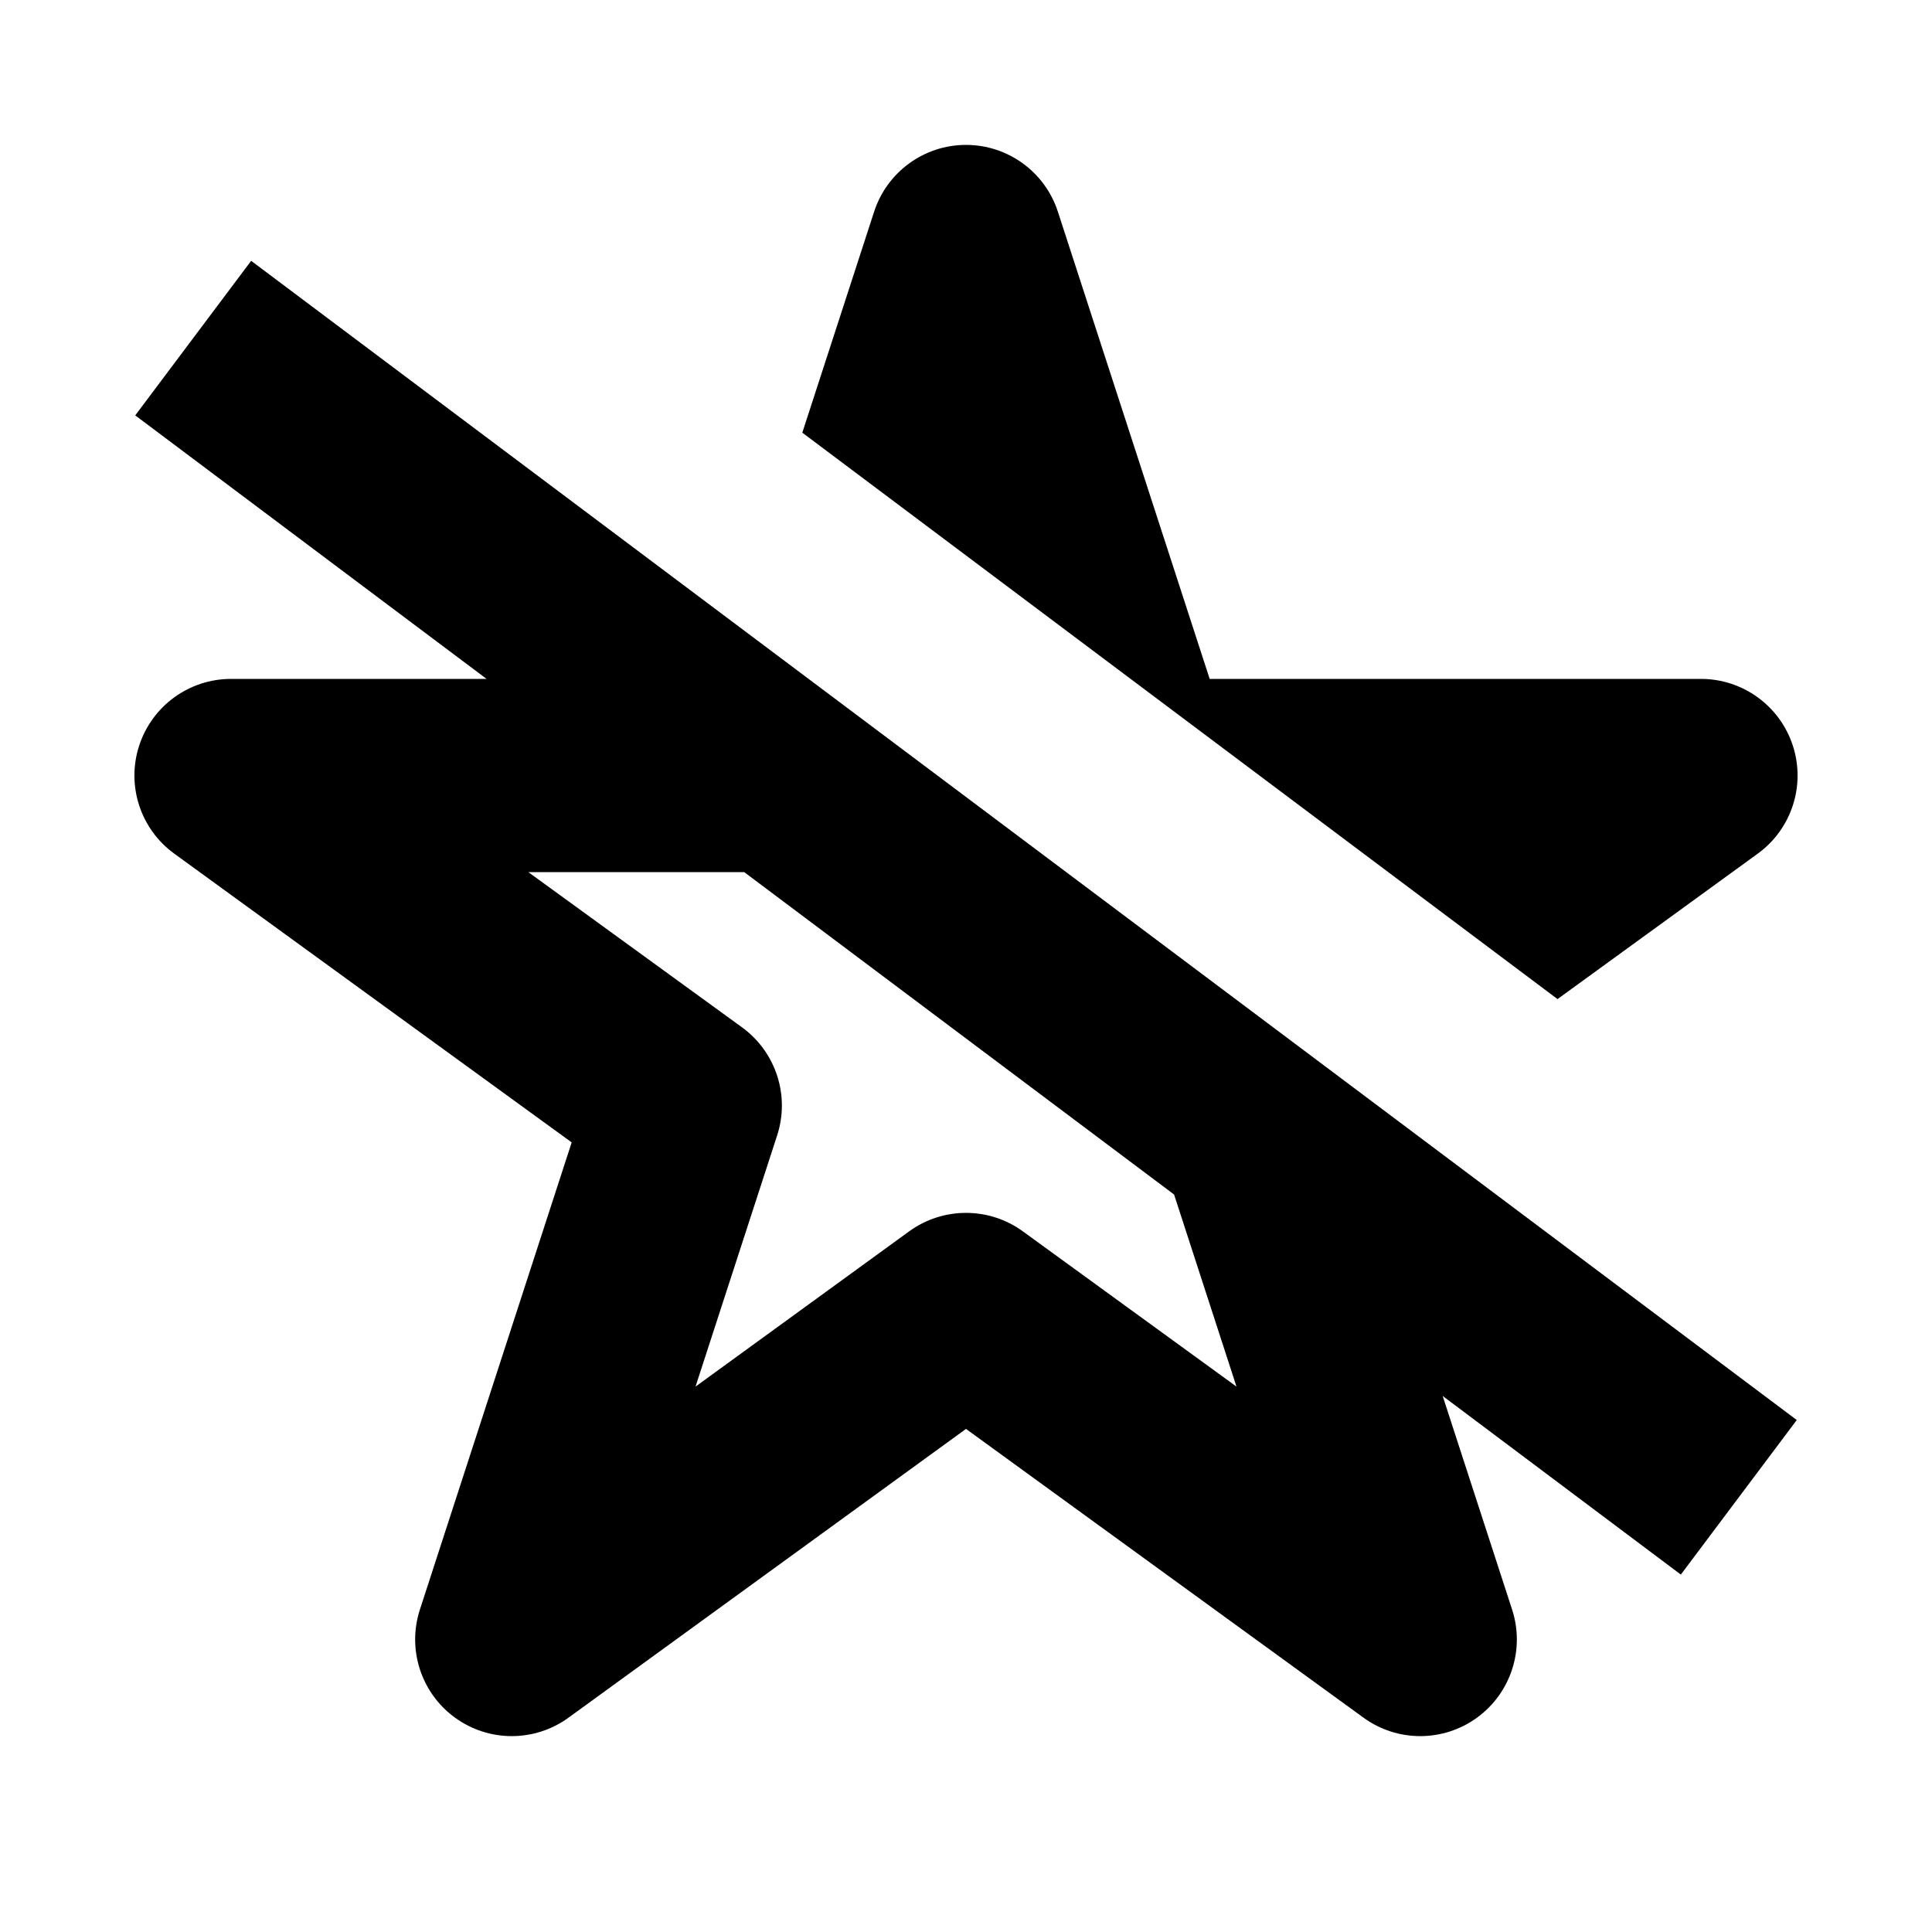
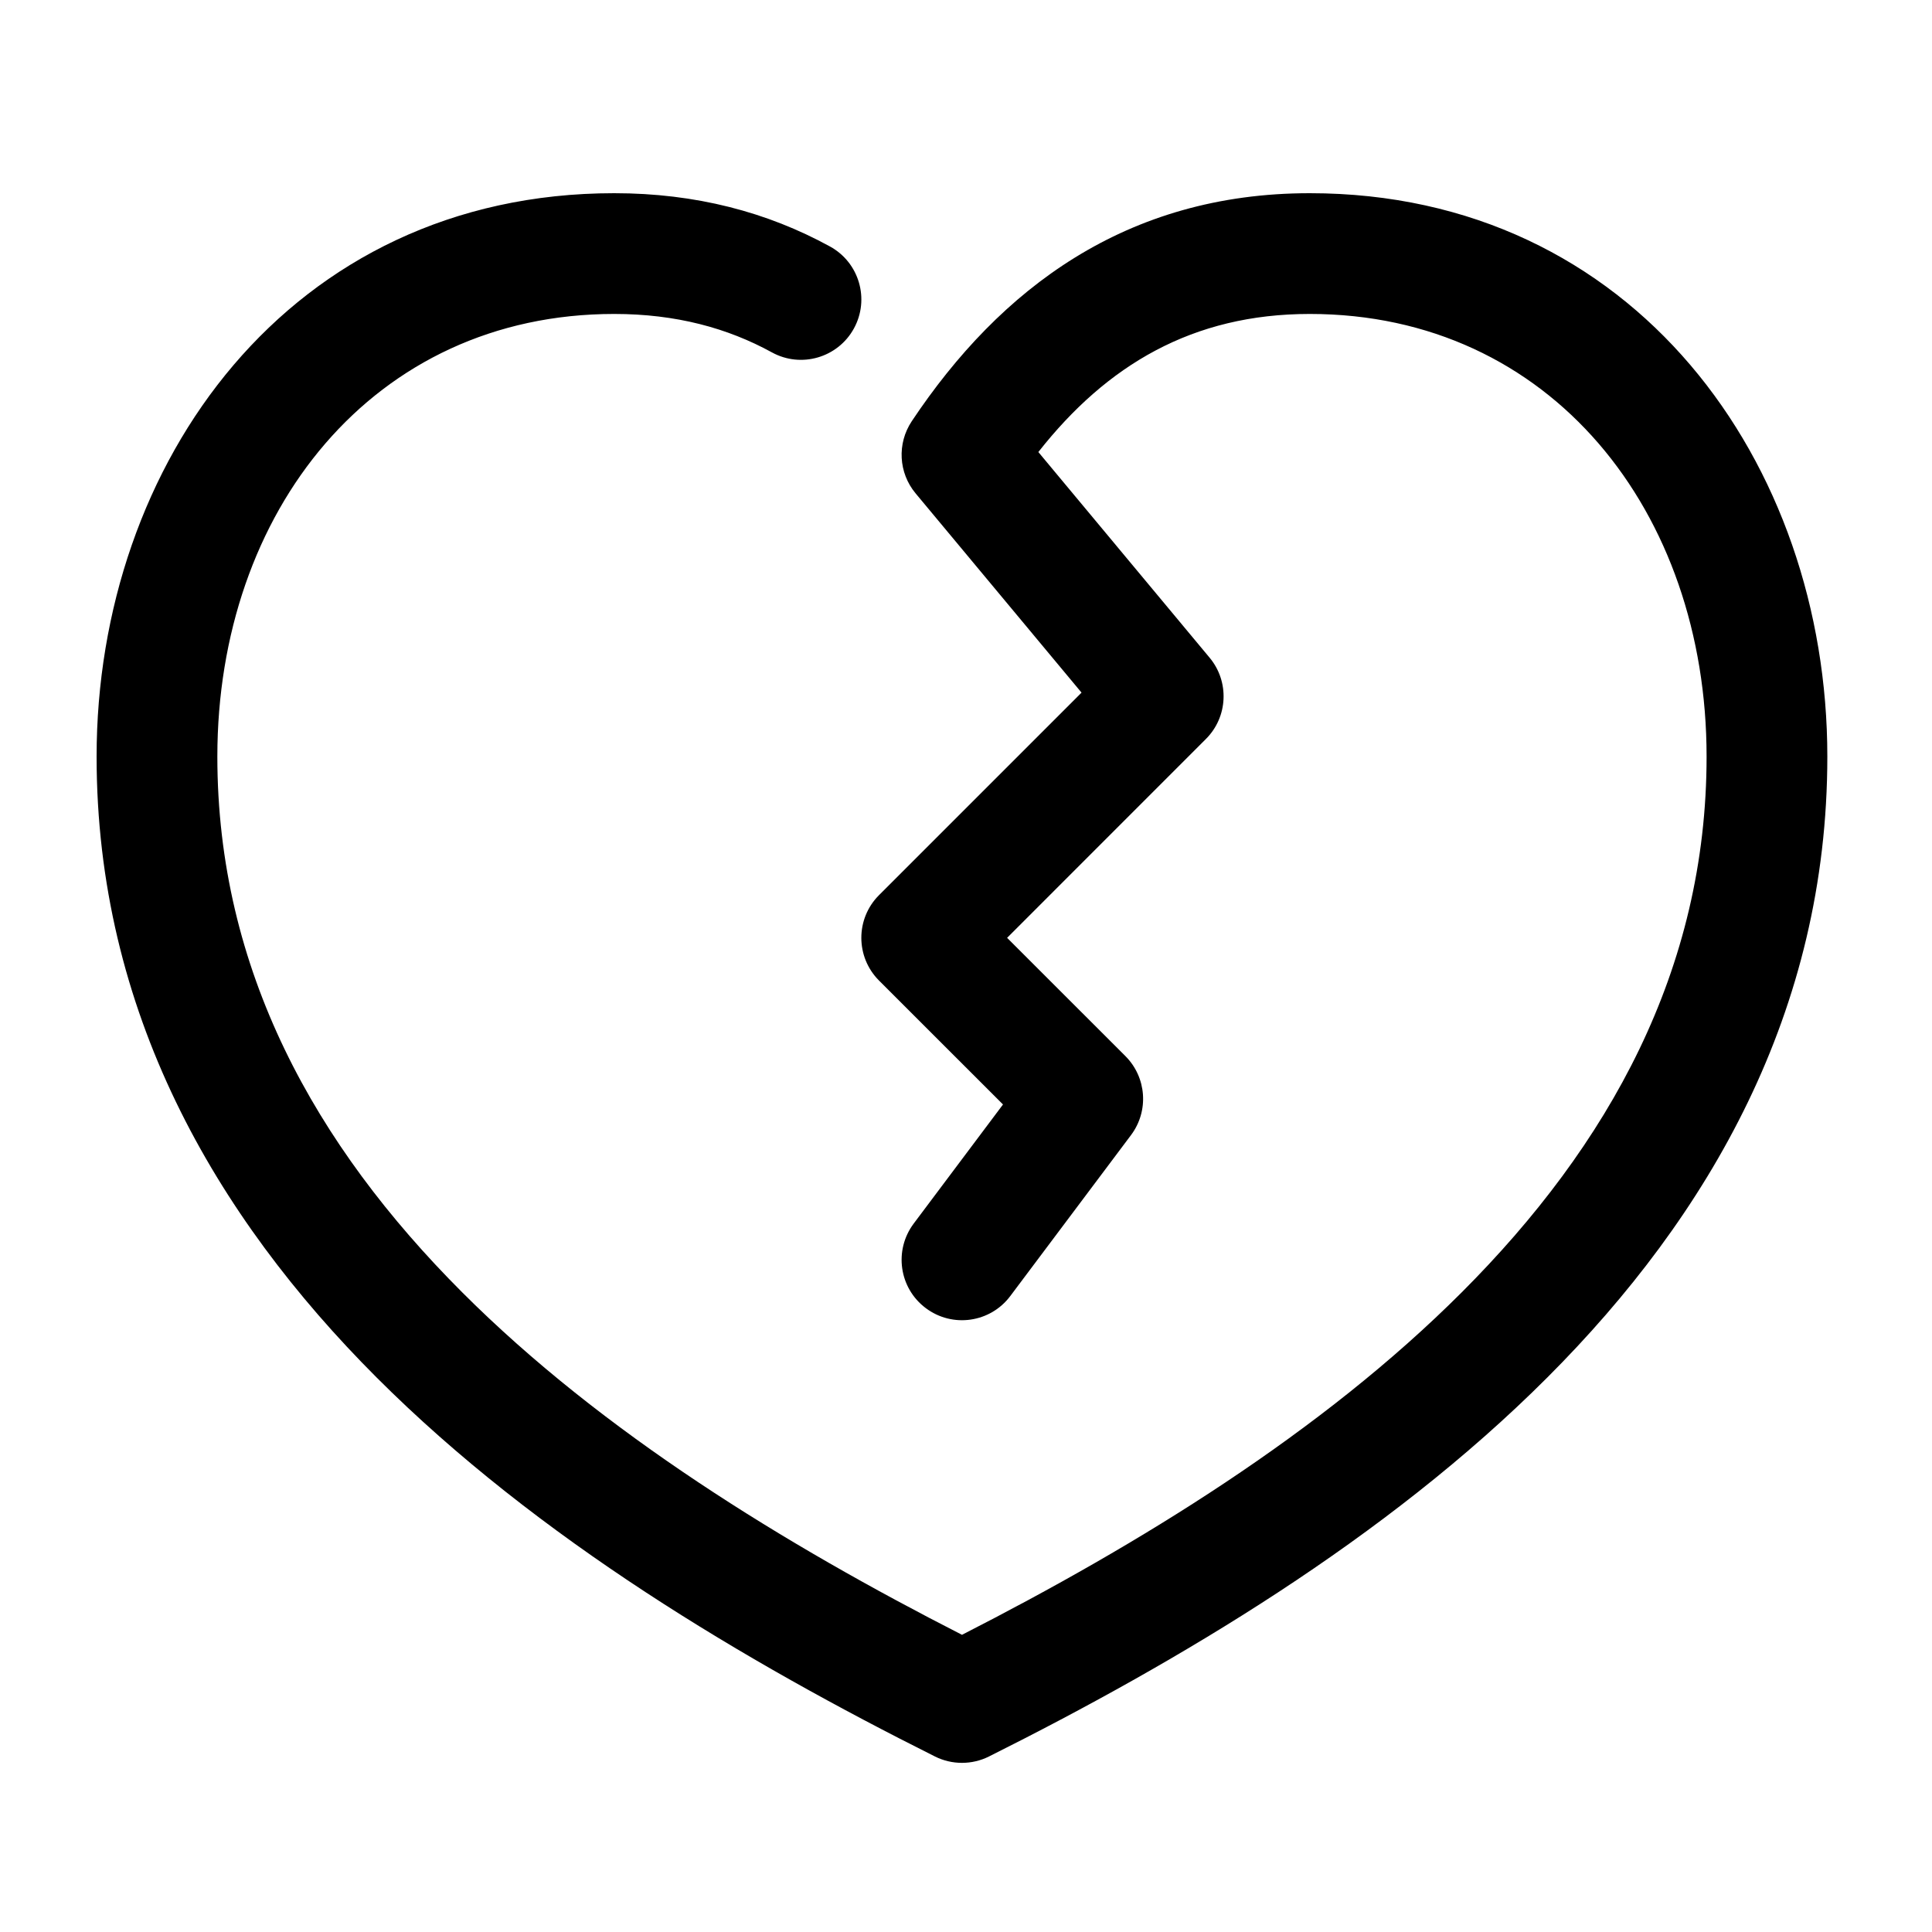
<svg xmlns="http://www.w3.org/2000/svg" width="40" height="40" viewBox="0 0 40 40" fill="none">
-   <path fill-rule="evenodd" clip-rule="evenodd" d="M37.2 29.4L34.8 32.6L29.869 28.902L31.307 33.326C31.574 34.15 31.281 35.053 30.58 35.562C29.879 36.072 28.93 36.072 28.229 35.562L20 29.584L11.771 35.562C11.07 36.072 10.121 36.072 9.42 35.562C8.719 35.053 8.426 34.15 8.693 33.326L11.836 23.652L3.608 17.674C2.907 17.165 2.613 16.262 2.881 15.438C3.149 14.614 3.917 14.056 4.783 14.056H10.074L2.8 8.6L5.2 5.4L37.2 29.4ZM24.308 24.731L15.408 18.056H10.938L15.363 21.27C16.064 21.78 16.358 22.683 16.09 23.507L14.4 28.708L18.824 25.493C19.525 24.984 20.475 24.984 21.176 25.493L25.6 28.708L24.308 24.731Z" fill="black" />
-   <path d="M18.098 4.382L16.611 8.958L32.247 20.685L36.392 17.674C37.093 17.165 37.387 16.262 37.119 15.438C36.851 14.614 36.083 14.056 35.217 14.056H25.045L21.902 4.382C21.634 3.558 20.866 3 20 3C19.134 3 18.366 3.558 18.098 4.382Z" fill="black" />
+   <path fill-rule="evenodd" clip-rule="evenodd" d="M2 15.664C2 9.597 5.991 4 12.717 4C14.402 4 15.886 4.391 17.185 5.104C17.79 5.436 18.011 6.196 17.679 6.801C17.347 7.406 16.587 7.628 15.982 7.296C15.066 6.793 13.998 6.5 12.717 6.5C7.721 6.5 4.5 10.6 4.5 15.664C4.5 20.08 6.524 23.709 9.566 26.753C12.476 29.665 16.262 31.981 19.917 33.847C23.572 31.981 27.357 29.665 30.267 26.753C33.309 23.709 35.333 20.08 35.333 15.664C35.333 10.6 32.112 6.5 27.117 6.5C24.69 6.5 22.915 7.558 21.498 9.359L25.044 13.617C25.457 14.113 25.424 14.844 24.967 15.3L20.851 19.417L23.301 21.866C23.74 22.306 23.79 23.002 23.417 23.5L20.917 26.833C20.503 27.386 19.719 27.498 19.167 27.083C18.614 26.669 18.503 25.886 18.917 25.333L20.766 22.867L18.199 20.301C17.711 19.812 17.711 19.021 18.199 18.533L22.392 14.34L18.956 10.214C18.602 9.789 18.57 9.182 18.877 8.721C20.708 5.974 23.319 4 27.117 4C33.842 4 37.833 9.597 37.833 15.664C37.833 20.933 35.392 25.162 32.035 28.52C28.694 31.863 24.387 34.409 20.476 36.366C20.124 36.542 19.709 36.542 19.357 36.366C15.447 34.409 11.139 31.863 7.798 28.52C4.441 25.162 2 20.933 2 15.664Z" fill="black" />
</svg>
